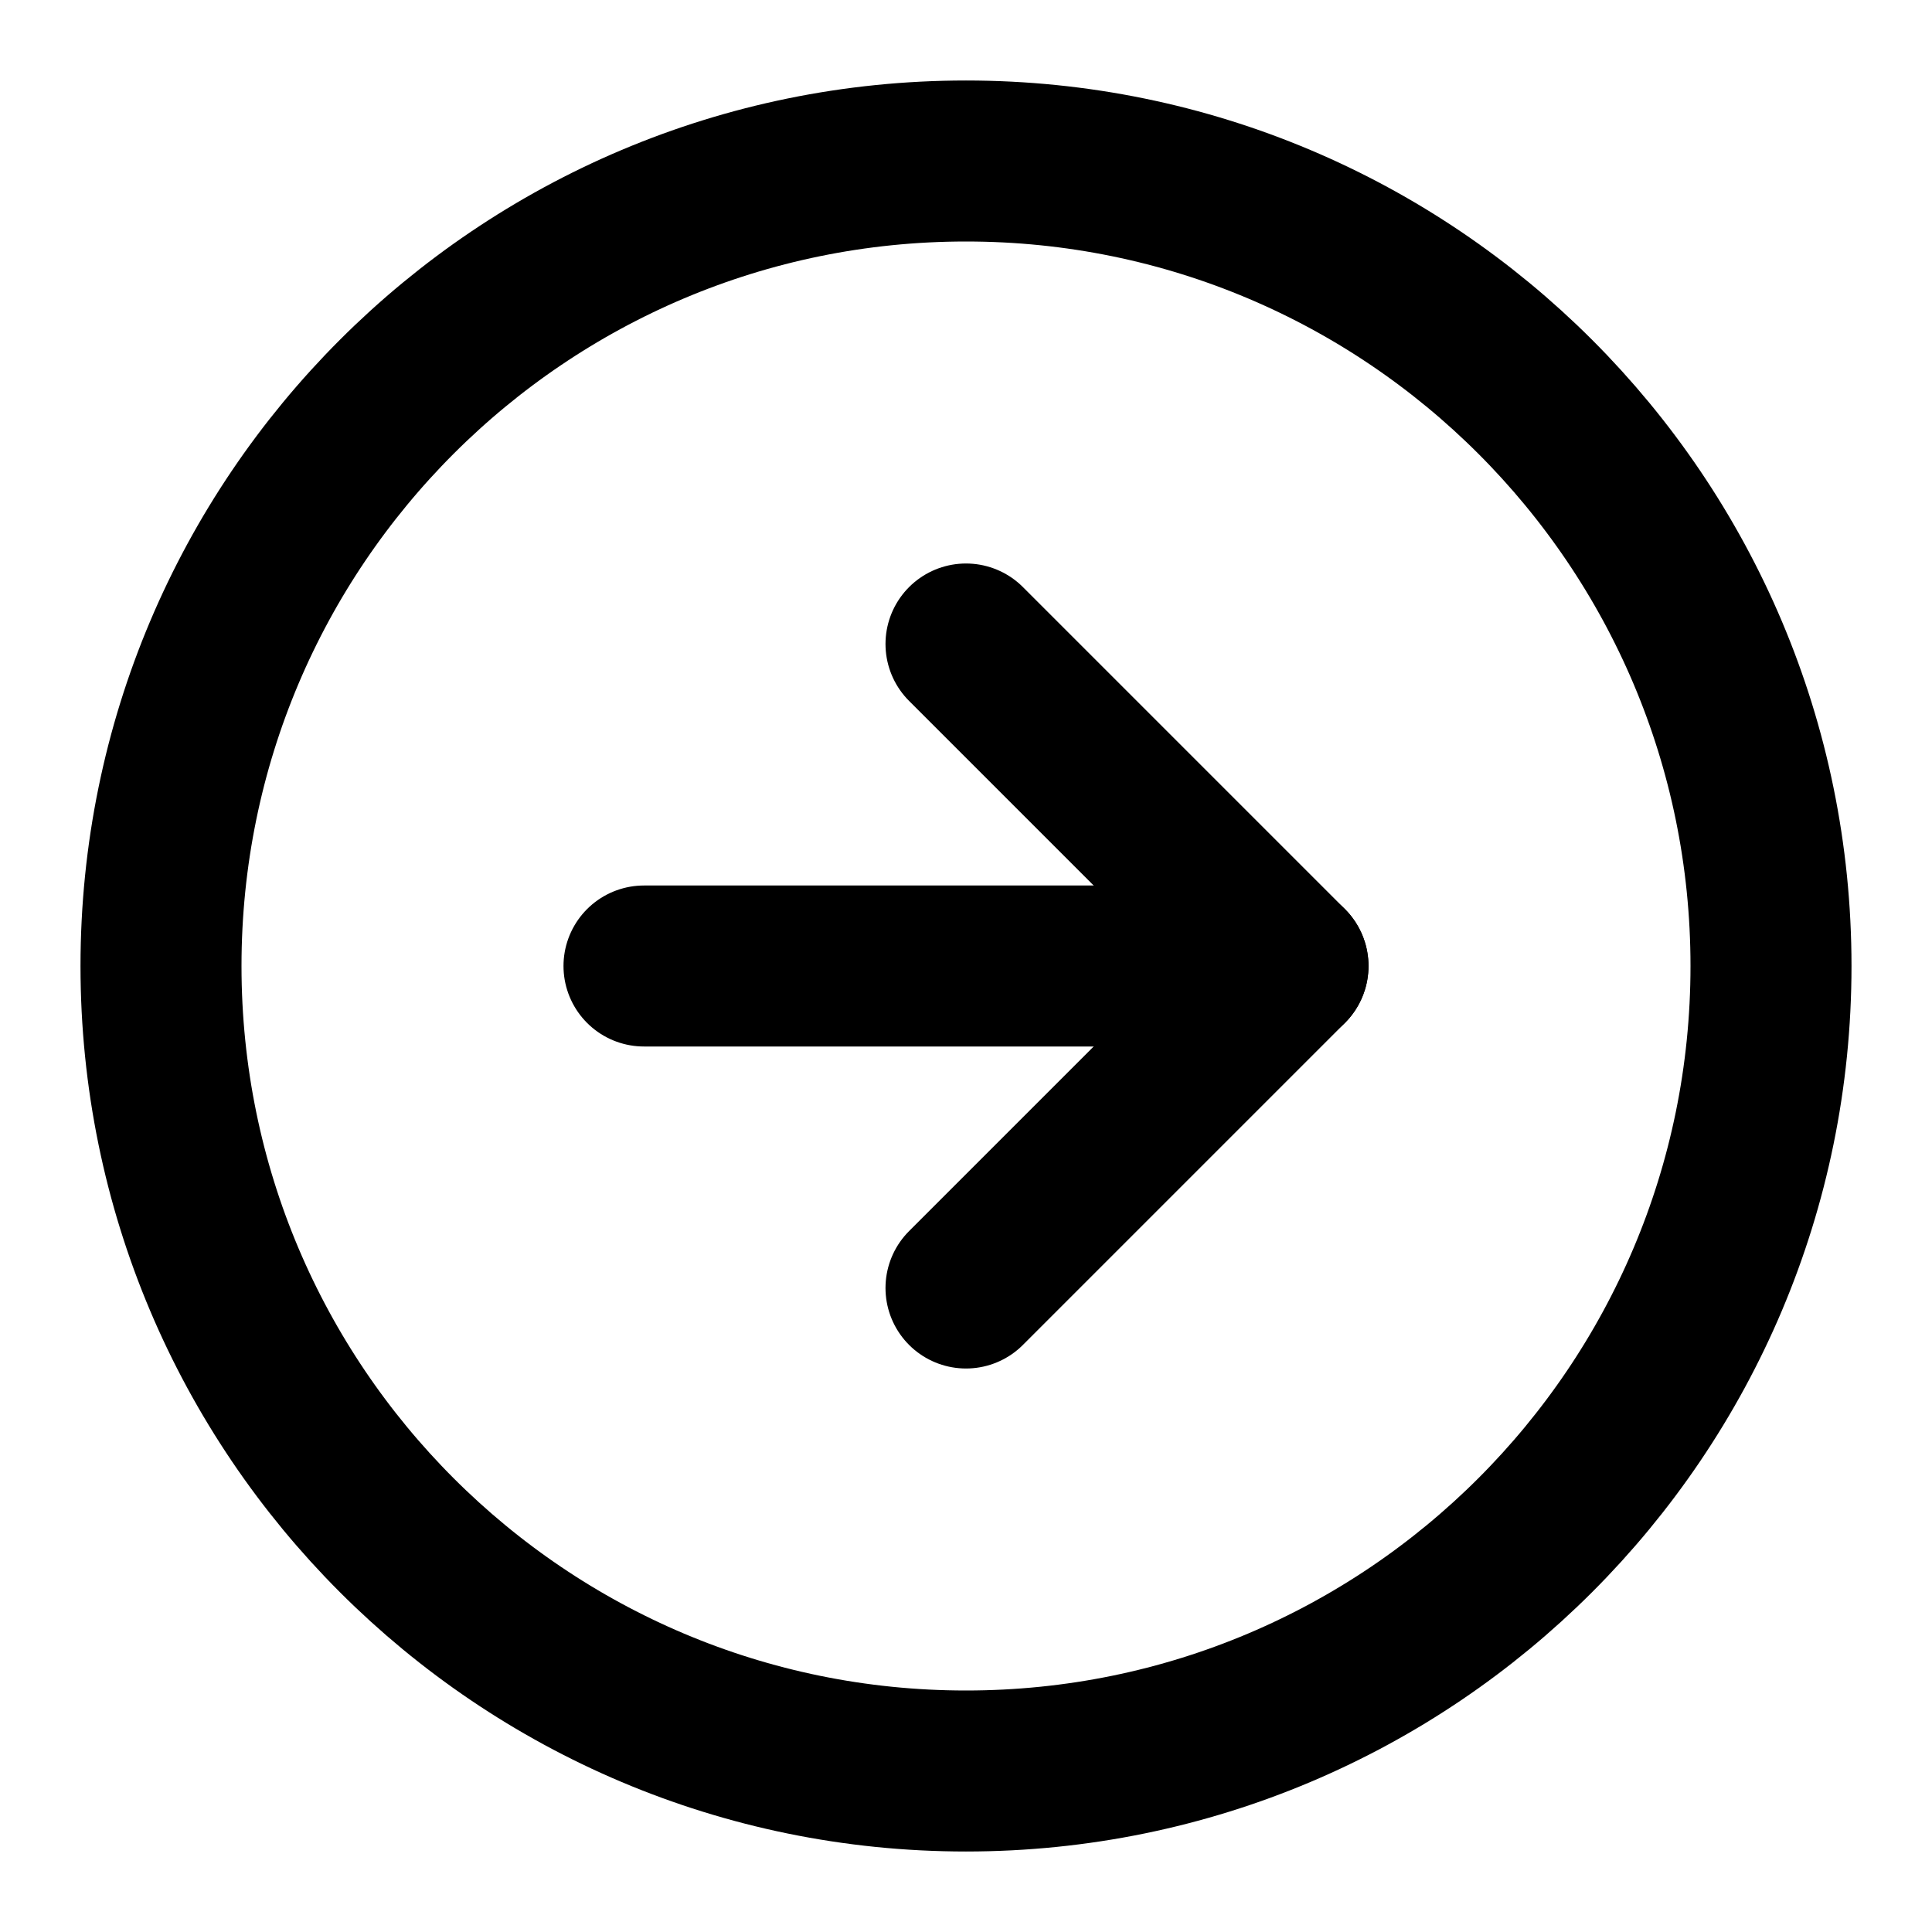
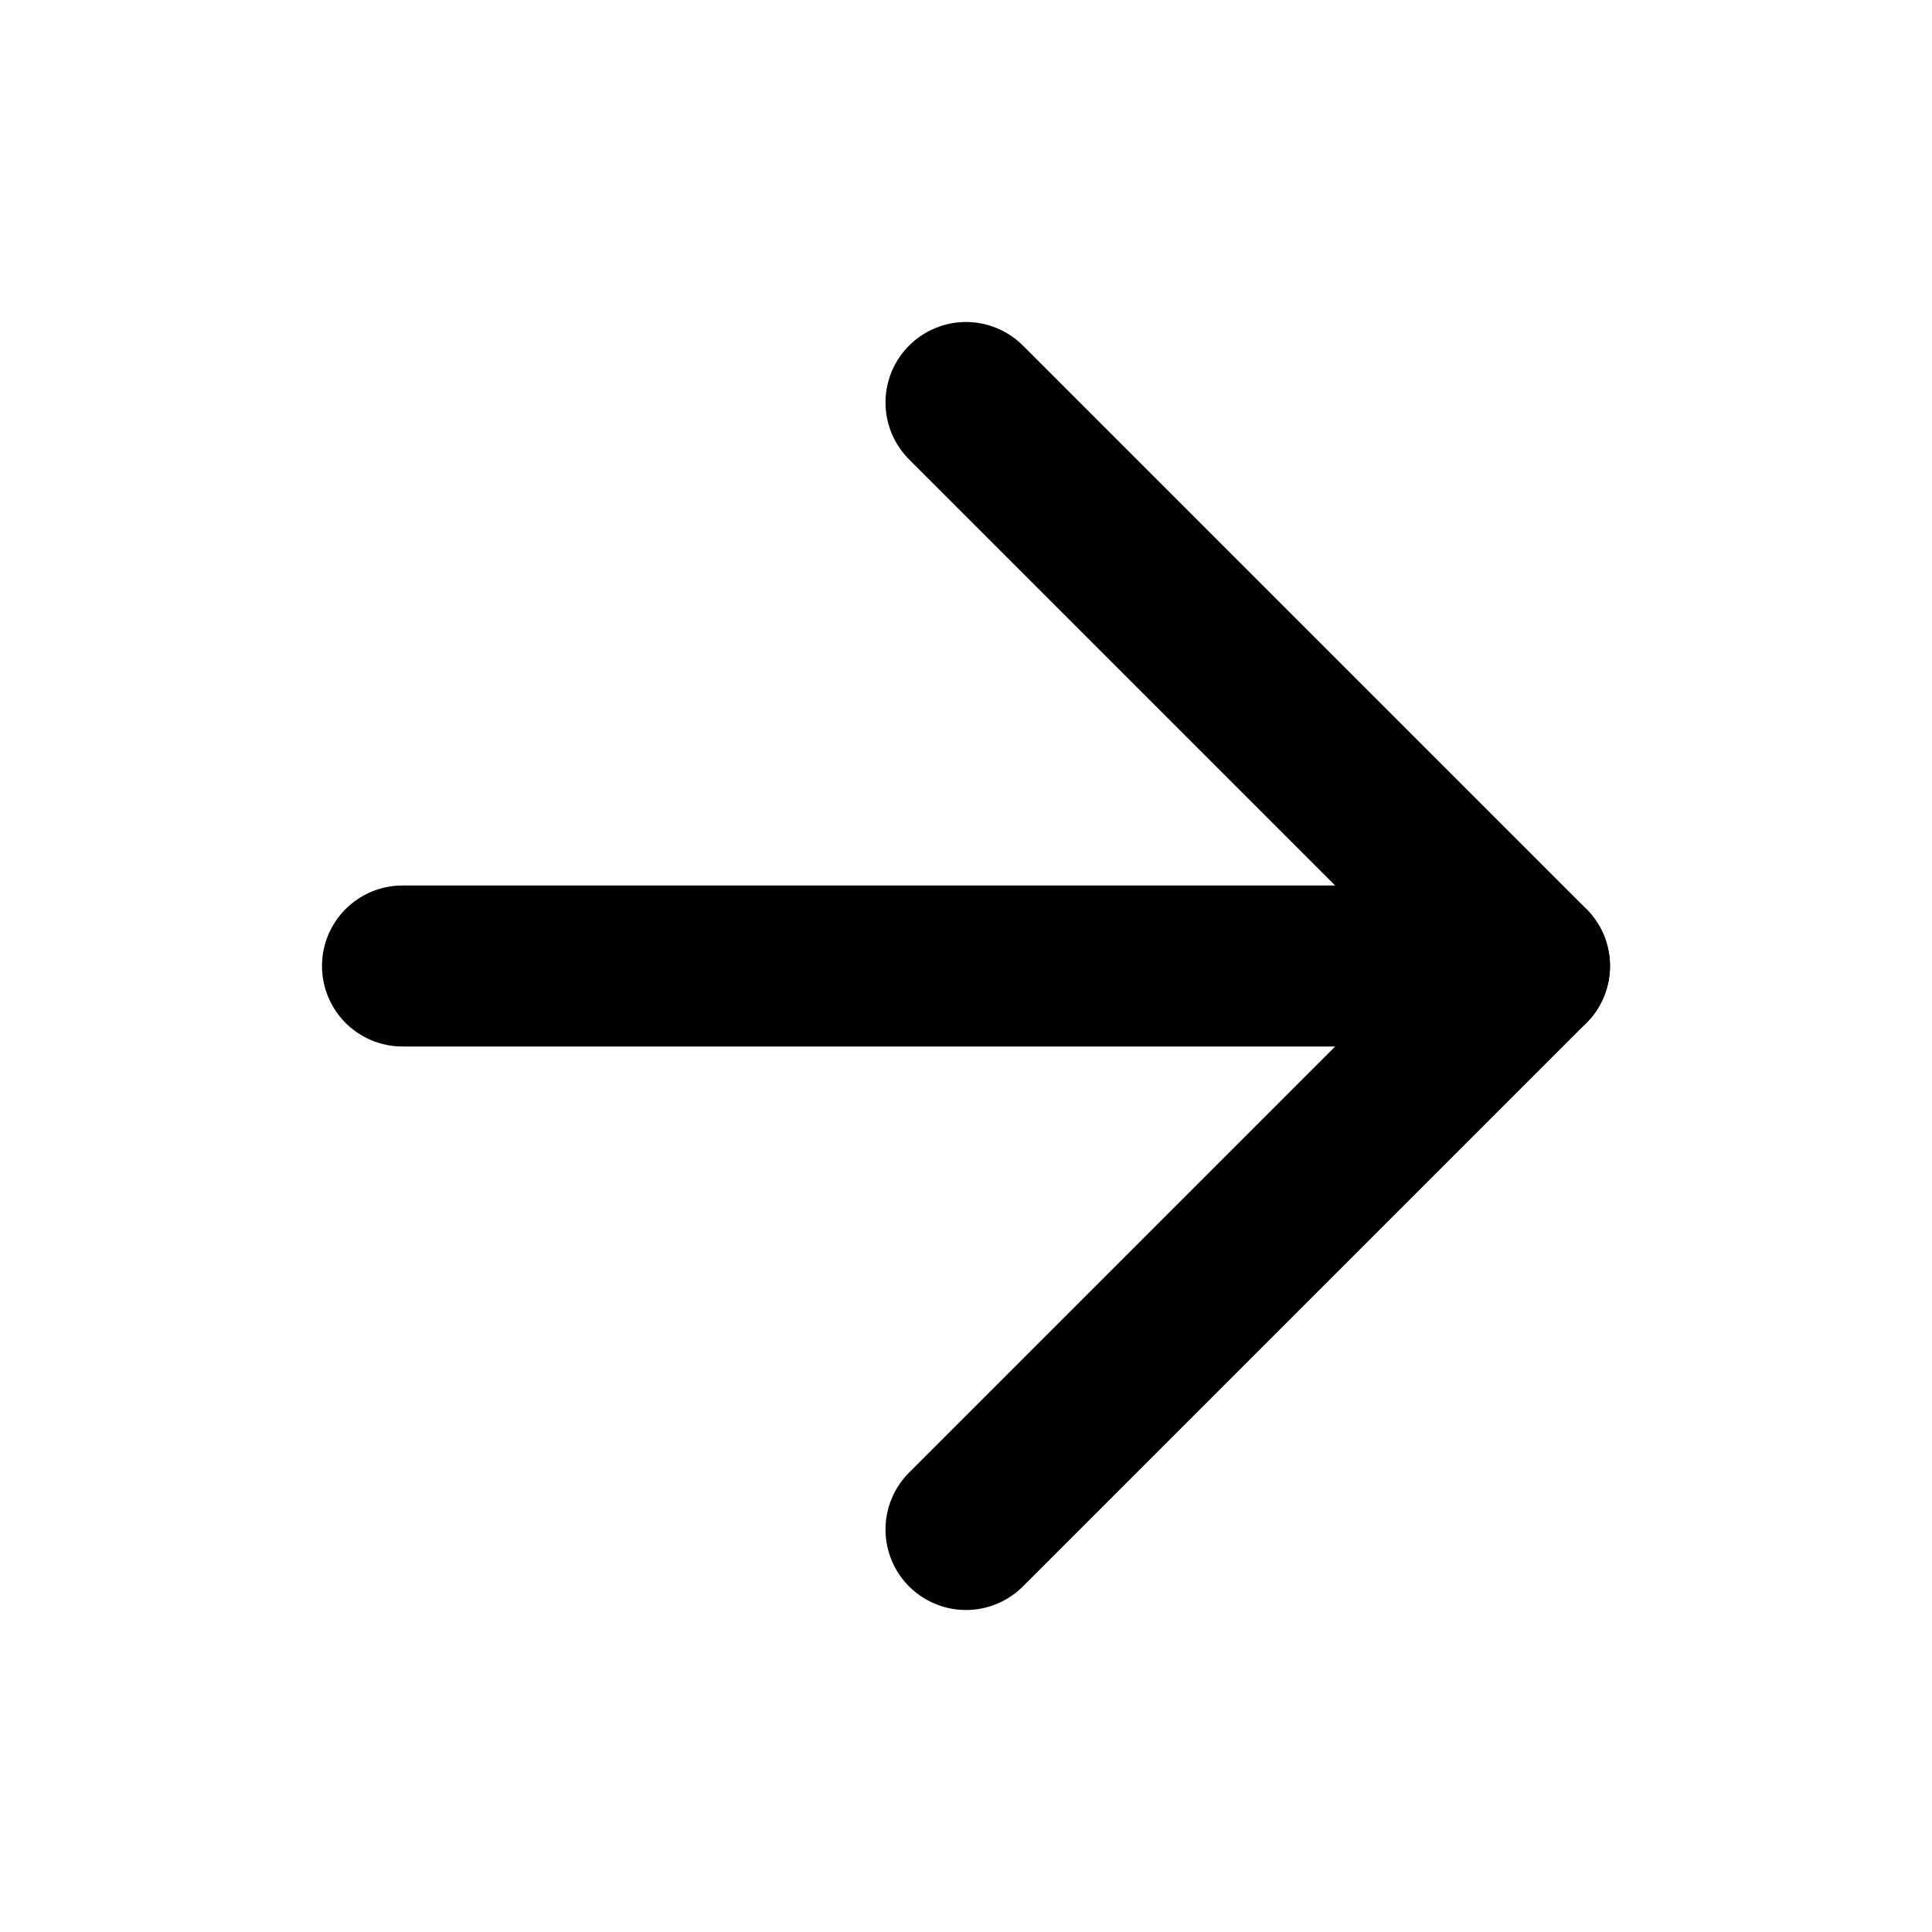
- <svg xmlns="http://www.w3.org/2000/svg" width="24" height="24" viewBox="0 0 24 24" fill="none" stroke="currentColor" stroke-width="2" stroke-linecap="round" stroke-linejoin="round" class="lucide lucide-circle-arrow-right-icon lucide-circle-arrow-right">
-   <circle cx="12" cy="12" r="10" />
-   <path d="m12 16 4-4-4-4" />
-   <path d="M8 12h8" />
+ <svg xmlns="http://www.w3.org/2000/svg" width="24" height="24" viewBox="0 0 24 24" fill="none" stroke="currentColor" stroke-width="2" stroke-linecap="round" stroke-linejoin="round" class="lucide lucide-arrow-right-icon lucide-arrow-right">
+   <path d="M5 12h14" />
+   <path d="m12 5 7 7-7 7" />
</svg>
